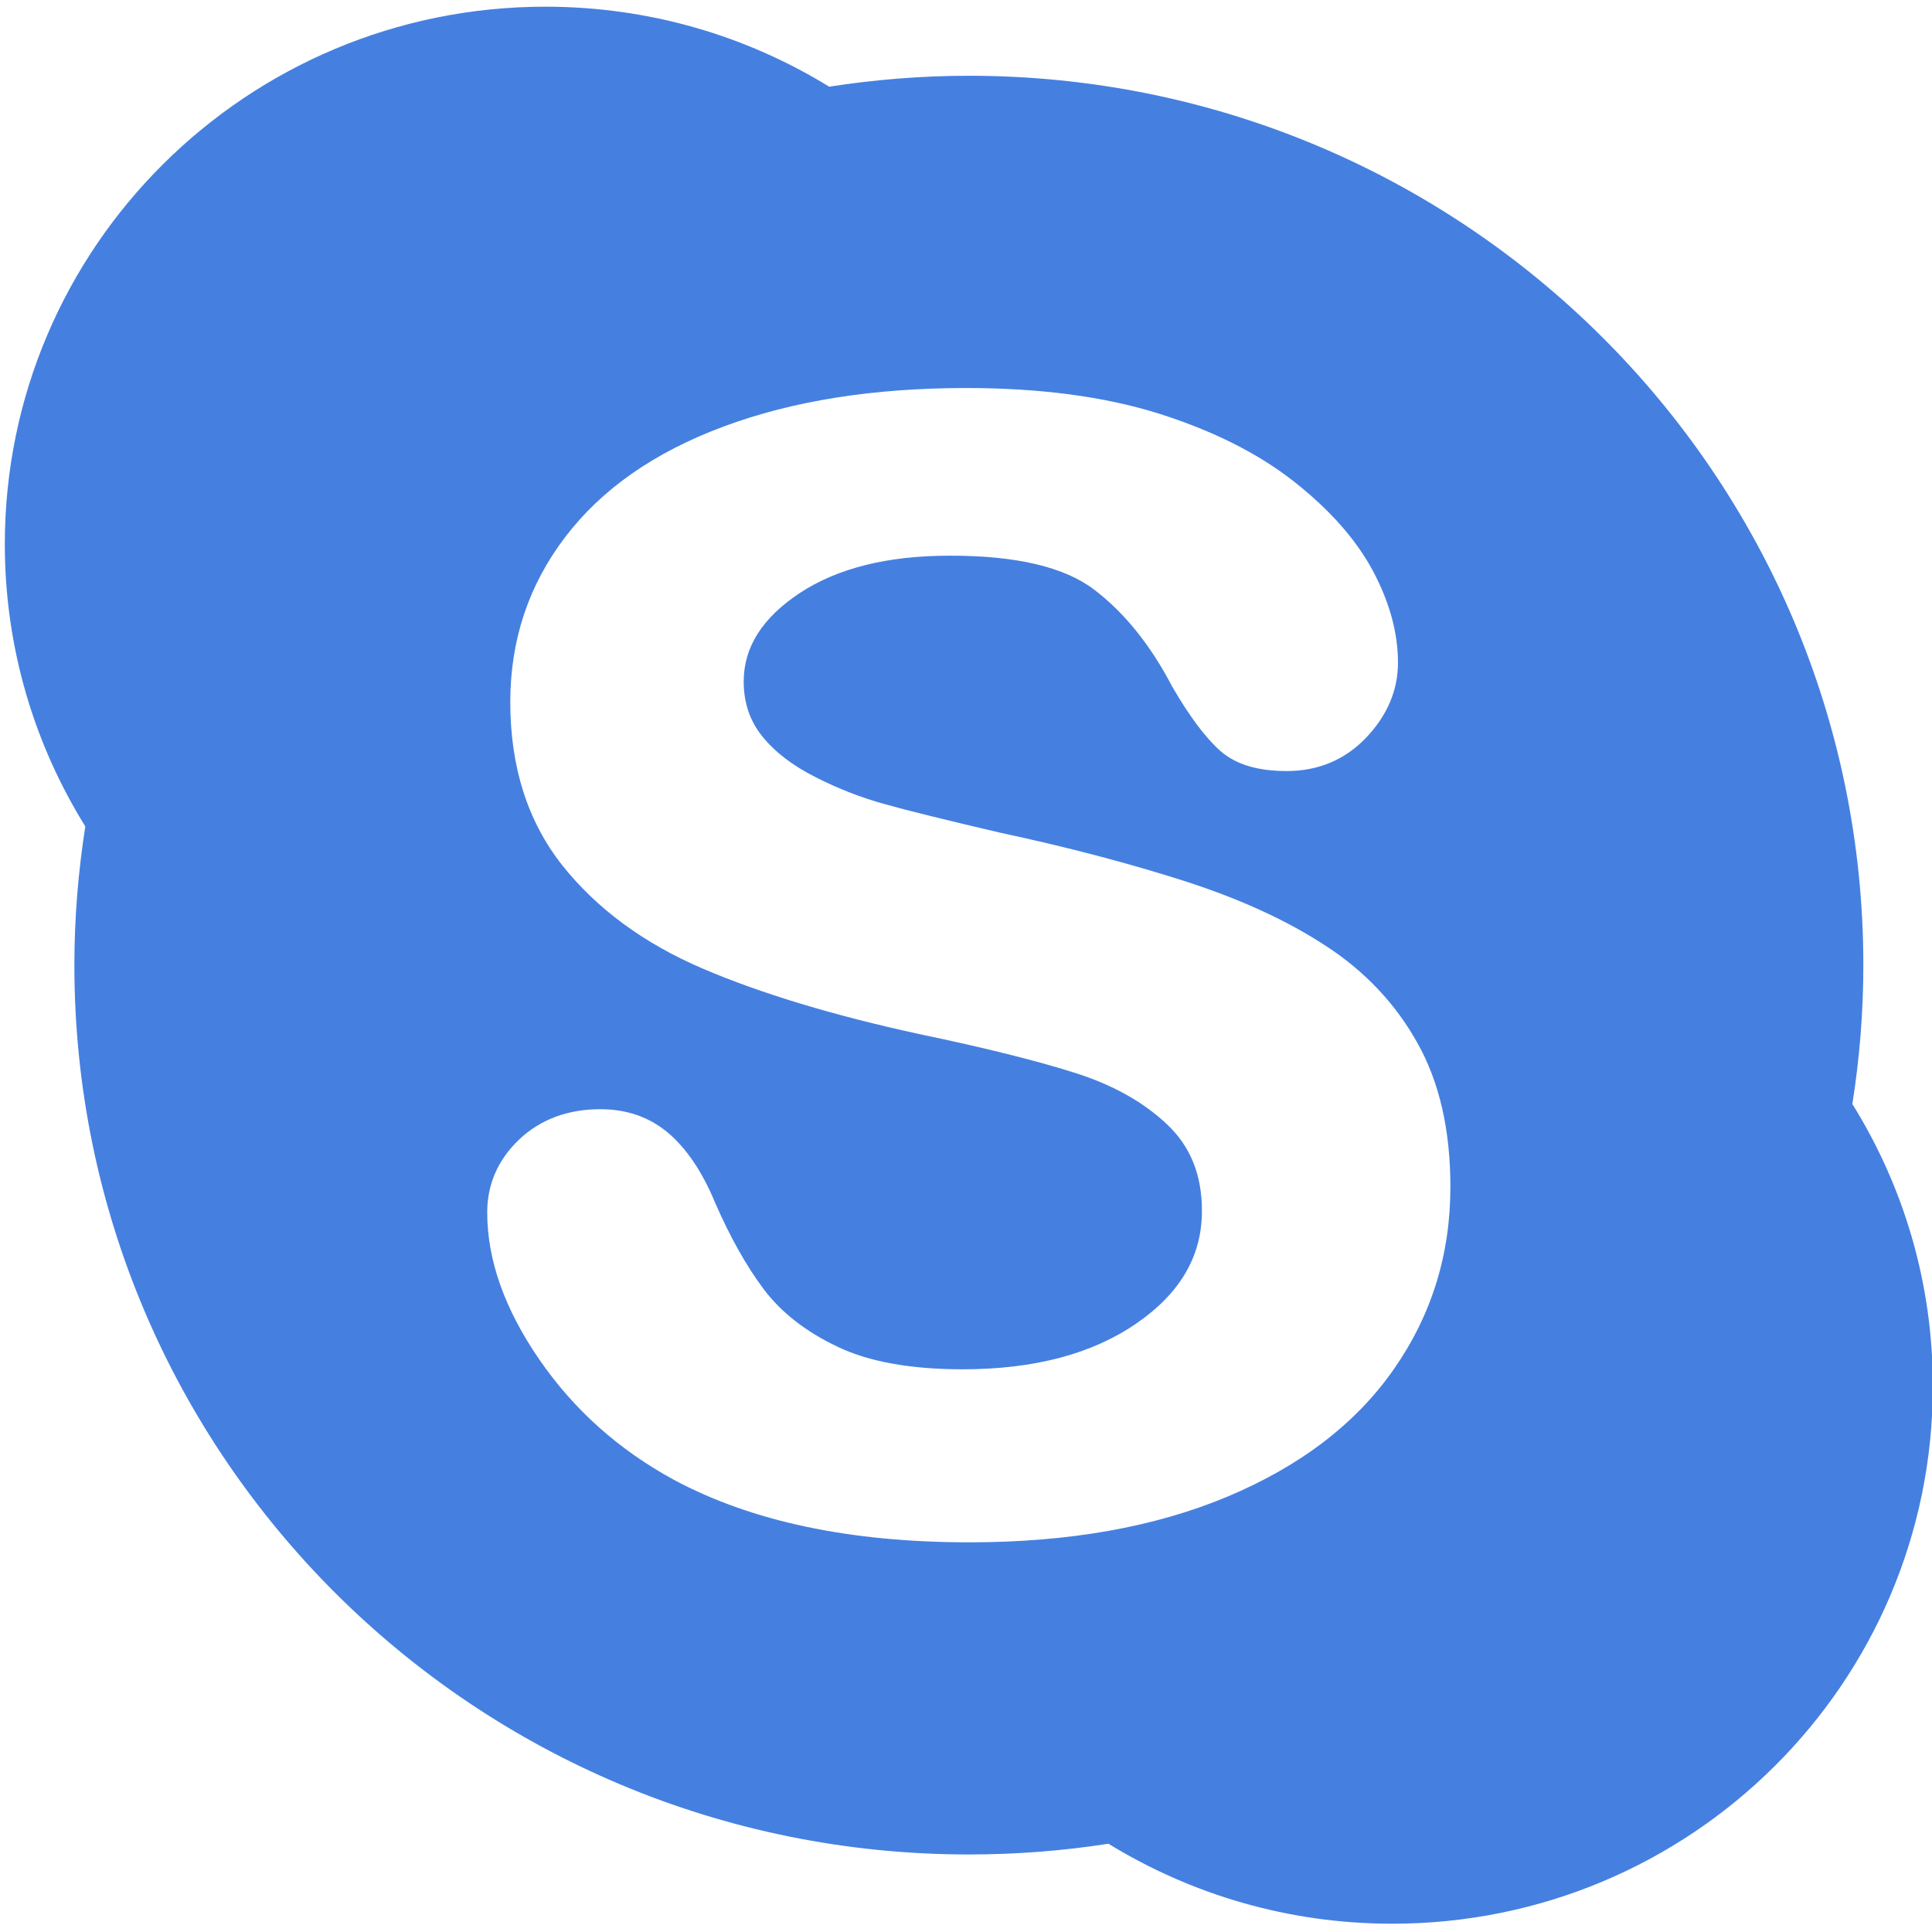
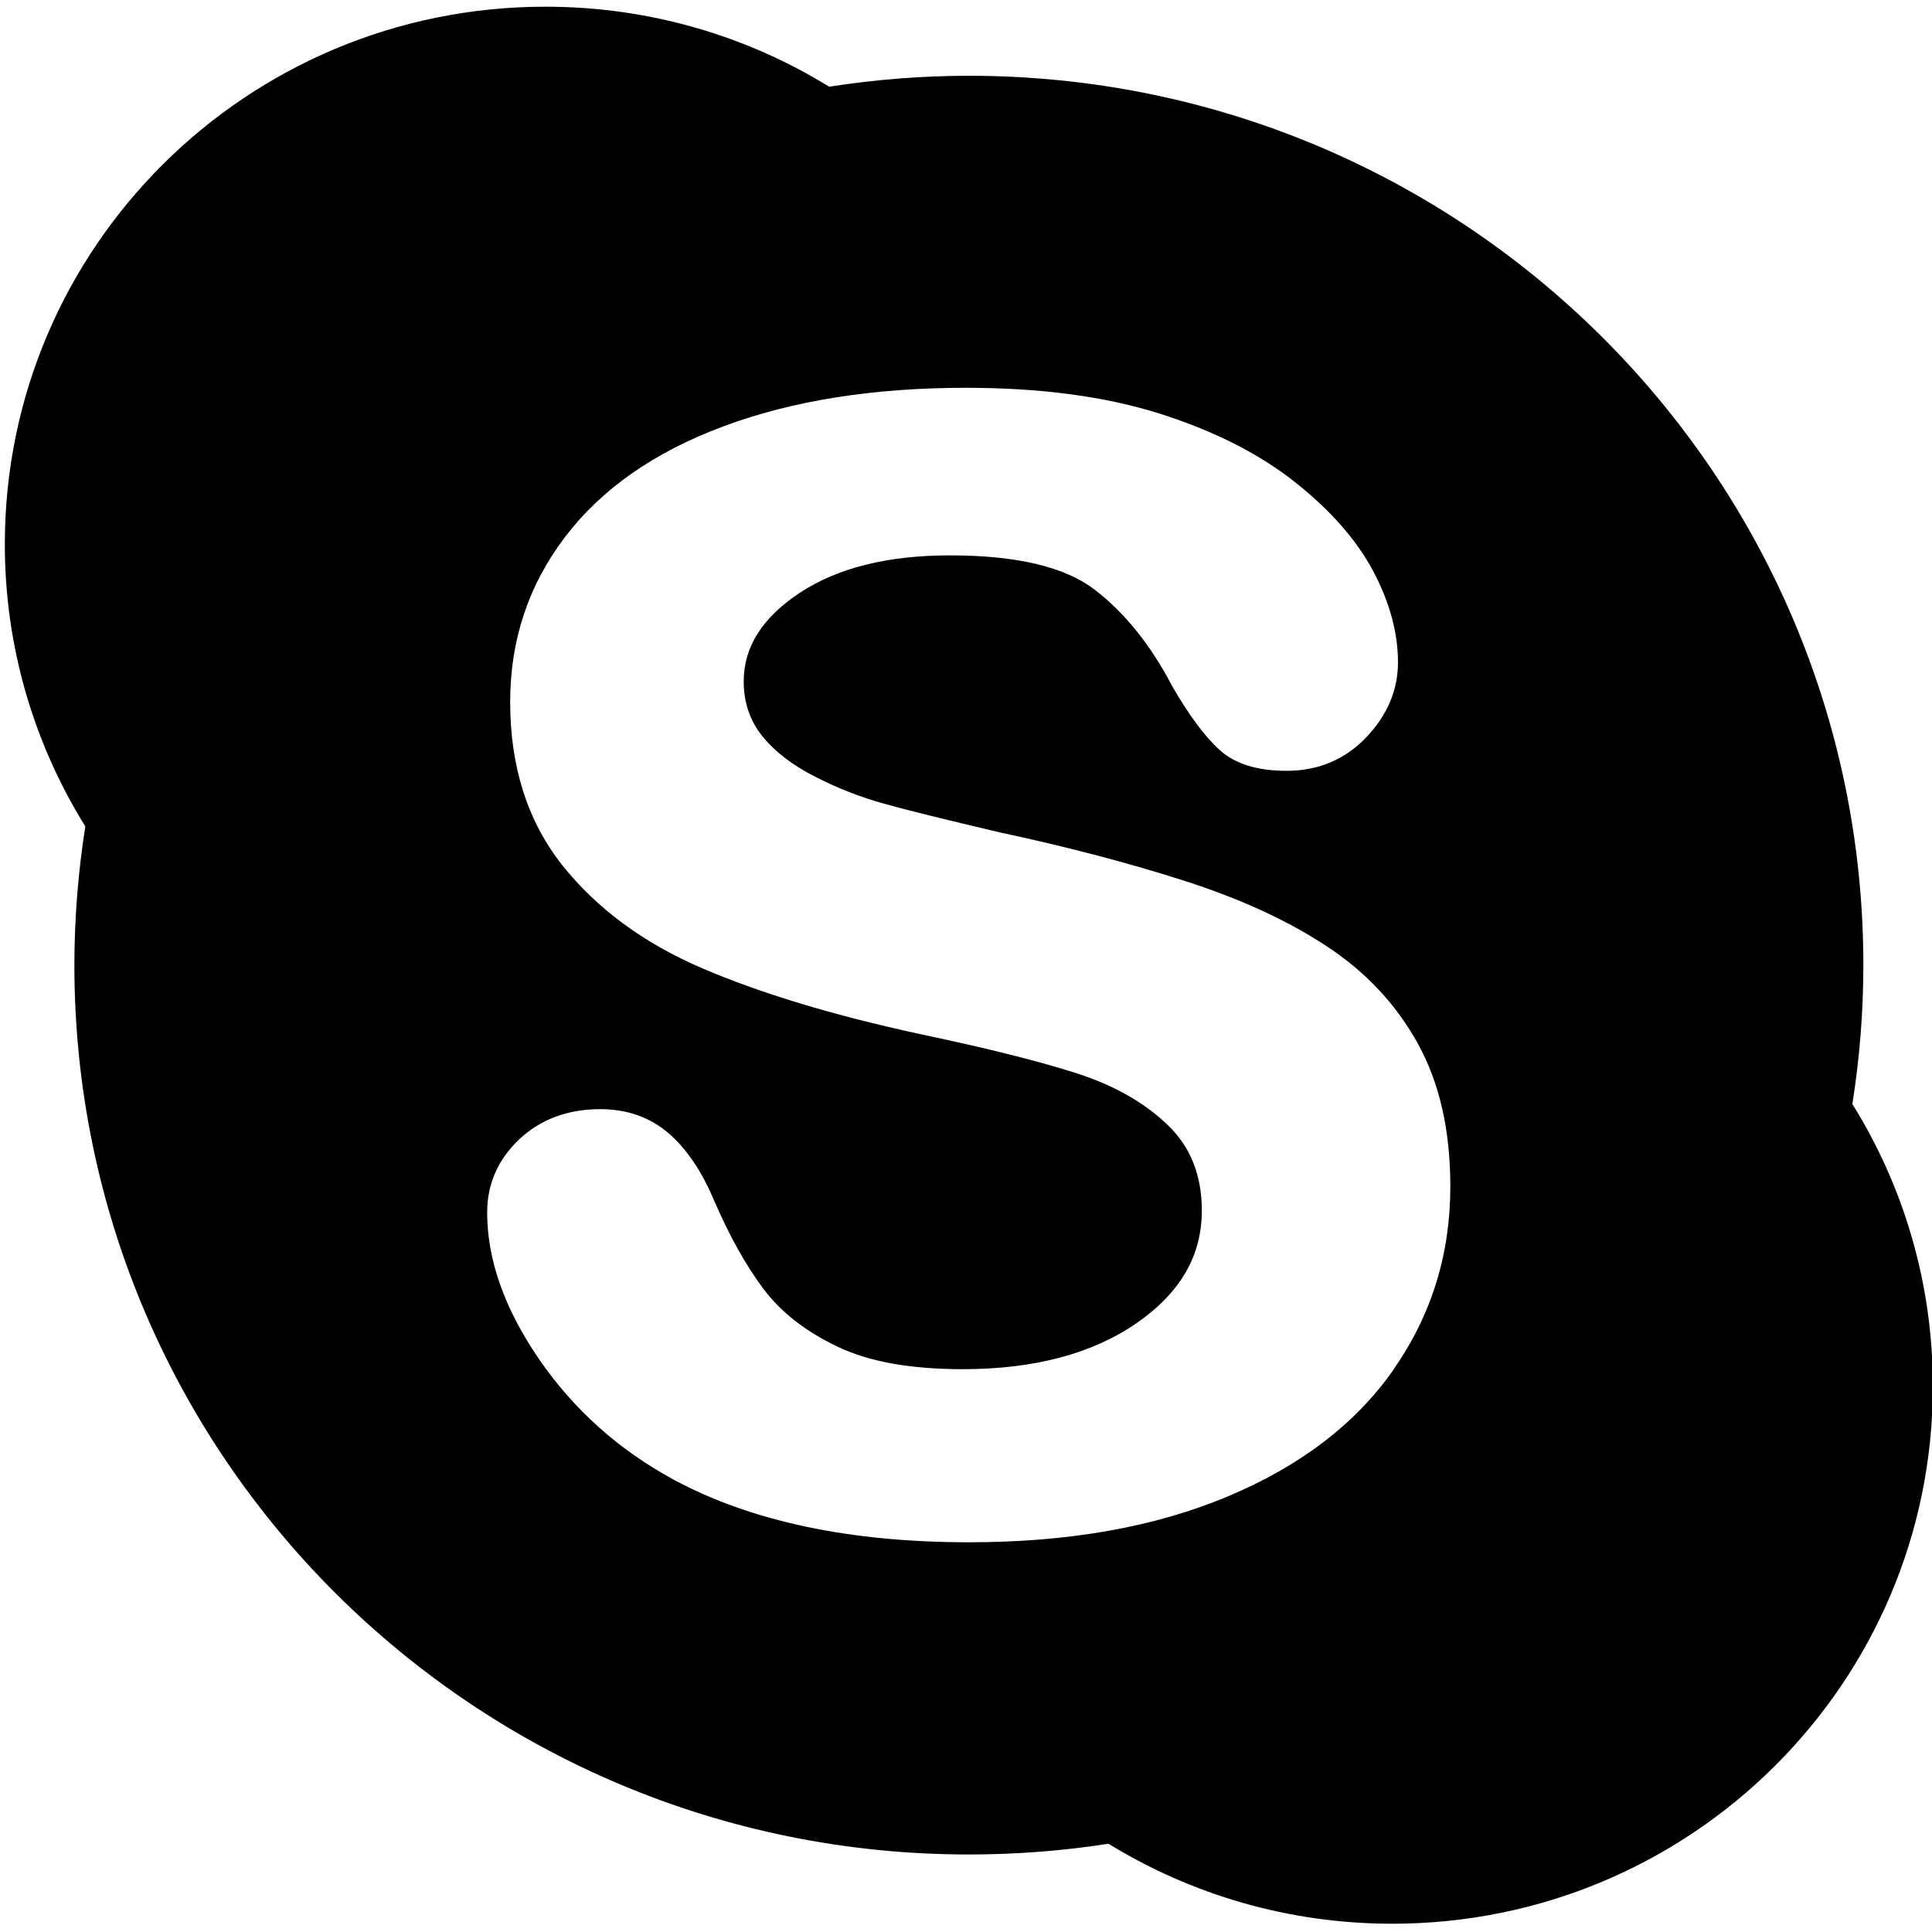
- <svg xmlns="http://www.w3.org/2000/svg" width="32px" height="32px" viewBox="0 0 32 32" version="1.1">
-   <defs />
-   <g id="Page-1" stroke="none" stroke-width="1" fill="none" fill-rule="evenodd">
-     <g id="MD" transform="translate(-1071, -6900)" fill-rule="nonzero" fill="#4580E0">
-       <g id="About-me-" transform="translate(-264, 6093)">
-         <g id="Content" transform="translate(493, 191)">
-           <g id="Info" transform="translate(0.079861, 595.231)">
-             <g id="skype" transform="translate(816, 20.87983)">
-               <path d="M56.601,18.175 C56.72,17.425 56.783,16.658 56.783,15.875 C56.783,7.739 50.15,1.144 41.967,1.144 C41.181,1.144 40.408,1.208 39.654,1.325 C38.29,0.486 36.679,0 34.953,0 C30.009,0 26,3.985 26,8.902 C26,10.618 26.489,12.218 27.333,13.577 C27.216,14.328 27.152,15.093 27.152,15.876 C27.152,24.012 33.785,30.605 41.966,30.605 C42.752,30.605 43.526,30.545 44.279,30.427 C45.645,31.265 47.254,31.752 48.98,31.752 C53.926,31.752 57.934,27.766 57.934,22.849 C57.935,21.133 57.446,19.533 56.601,18.175 Z M49.001,22.575 C48.374,23.472 47.454,24.173 46.251,24.678 C45.045,25.183 43.62,25.435 41.975,25.435 C40.003,25.435 38.37,25.091 37.081,24.399 C36.167,23.902 35.424,23.237 34.853,22.407 C34.281,21.576 33.99,20.763 33.99,19.97 C33.99,19.502 34.17,19.095 34.519,18.763 C34.872,18.429 35.327,18.261 35.863,18.261 C36.303,18.261 36.68,18.393 36.988,18.654 C37.293,18.915 37.549,19.294 37.758,19.794 C38.009,20.373 38.281,20.858 38.571,21.244 C38.859,21.626 39.265,21.945 39.79,22.194 C40.31,22.444 41.001,22.569 41.866,22.569 C43.05,22.569 44.007,22.315 44.739,21.812 C45.475,21.306 45.828,20.689 45.828,19.944 C45.828,19.349 45.638,18.877 45.247,18.509 C44.852,18.137 44.343,17.853 43.711,17.655 C43.076,17.454 42.225,17.242 41.157,17.019 C39.723,16.708 38.525,16.345 37.554,15.93 C36.581,15.512 35.807,14.942 35.233,14.221 C34.658,13.493 34.372,12.589 34.372,11.517 C34.372,10.495 34.674,9.582 35.28,8.787 C35.886,7.989 36.762,7.379 37.905,6.954 C39.044,6.529 40.384,6.316 41.92,6.316 C43.148,6.316 44.21,6.457 45.109,6.738 C46.006,7.022 46.754,7.395 47.351,7.864 C47.945,8.332 48.382,8.826 48.659,9.343 C48.936,9.863 49.075,10.37 49.075,10.865 C49.075,11.325 48.895,11.743 48.546,12.109 C48.196,12.475 47.749,12.662 47.227,12.66 C46.756,12.66 46.386,12.552 46.13,12.324 C45.881,12.102 45.619,11.75 45.335,11.26 C44.977,10.575 44.548,10.041 44.049,9.66 C43.563,9.285 42.762,9.09 41.647,9.093 C40.615,9.093 39.789,9.302 39.166,9.712 C38.539,10.129 38.239,10.612 38.238,11.178 C38.239,11.533 38.341,11.832 38.548,12.088 C38.758,12.347 39.049,12.57 39.424,12.759 C39.799,12.951 40.181,13.099 40.564,13.205 C40.952,13.315 41.596,13.473 42.49,13.682 C43.612,13.922 44.63,14.191 45.545,14.484 C46.457,14.778 47.236,15.133 47.88,15.556 C48.528,15.977 49.035,16.515 49.397,17.164 C49.762,17.814 49.943,18.608 49.943,19.542 C49.945,20.668 49.629,21.679 49.001,22.575 Z" id="Skype" />
-             </g>
-           </g>
-         </g>
-       </g>
-     </g>
-   </g>
+ <svg xmlns="http://www.w3.org/2000/svg" version="1.1" width="32" height="32" viewBox="0 0 32 32">
+   <path d="M30.681 18.285c0.119-0.75 0.182-1.517 0.182-2.299 0-8.136-6.633-14.731-14.817-14.731-0.785 0-1.559 0.064-2.312 0.181-1.365-0.84-2.975-1.325-4.701-1.325-4.945 0-8.953 3.985-8.953 8.902 0 1.716 0.489 3.316 1.333 4.675-0.117 0.751-0.181 1.515-0.181 2.298 0 8.137 6.633 14.73 14.814 14.73 0.786 0 1.56-0.060 2.313-0.178 1.366 0.838 2.975 1.325 4.701 1.325 4.946 0 8.954-3.986 8.954-8.903 0-1.716-0.488-3.316-1.333-4.674zM23.081 22.686c-0.627 0.897-1.547 1.598-2.751 2.102-1.206 0.505-2.63 0.757-4.276 0.757-1.972 0-3.605-0.343-4.894-1.036-0.914-0.496-1.657-1.162-2.228-1.992s-0.863-1.644-0.863-2.437c0-0.468 0.179-0.875 0.529-1.207 0.353-0.334 0.808-0.502 1.344-0.502 0.44 0 0.817 0.132 1.124 0.392 0.305 0.261 0.561 0.64 0.77 1.14 0.251 0.579 0.523 1.064 0.813 1.45 0.288 0.382 0.694 0.7 1.219 0.95 0.519 0.25 1.211 0.375 2.076 0.375 1.184 0 2.141-0.255 2.873-0.757 0.736-0.507 1.089-1.124 1.089-1.869 0-0.594-0.191-1.066-0.581-1.434-0.394-0.373-0.904-0.657-1.536-0.855-0.634-0.2-1.486-0.412-2.554-0.636-1.434-0.311-2.632-0.673-3.603-1.089-0.972-0.417-1.746-0.988-2.32-1.709-0.575-0.728-0.862-1.632-0.862-2.704 0-1.022 0.303-1.935 0.909-2.731 0.606-0.797 1.482-1.408 2.625-1.833 1.139-0.425 2.479-0.638 4.015-0.638 1.228 0 2.29 0.141 3.19 0.422 0.897 0.283 1.644 0.657 2.242 1.126 0.594 0.468 1.031 0.961 1.308 1.479 0.277 0.519 0.416 1.027 0.416 1.522 0 0.46-0.179 0.878-0.529 1.244s-0.797 0.553-1.319 0.551c-0.471 0-0.84-0.108-1.096-0.337-0.249-0.221-0.511-0.573-0.795-1.064-0.358-0.685-0.787-1.218-1.286-1.6-0.486-0.374-1.287-0.569-2.403-0.567-1.032 0-1.857 0.21-2.481 0.62-0.627 0.417-0.927 0.9-0.928 1.466 0.001 0.355 0.104 0.654 0.31 0.91 0.21 0.258 0.501 0.482 0.876 0.671 0.375 0.192 0.757 0.34 1.14 0.446 0.388 0.109 1.032 0.267 1.926 0.477 1.122 0.24 2.14 0.509 3.054 0.802 0.913 0.294 1.692 0.649 2.335 1.072 0.649 0.422 1.156 0.959 1.517 1.608 0.364 0.65 0.546 1.444 0.546 2.379 0.001 1.125-0.314 2.137-0.942 3.033z" />
</svg>
